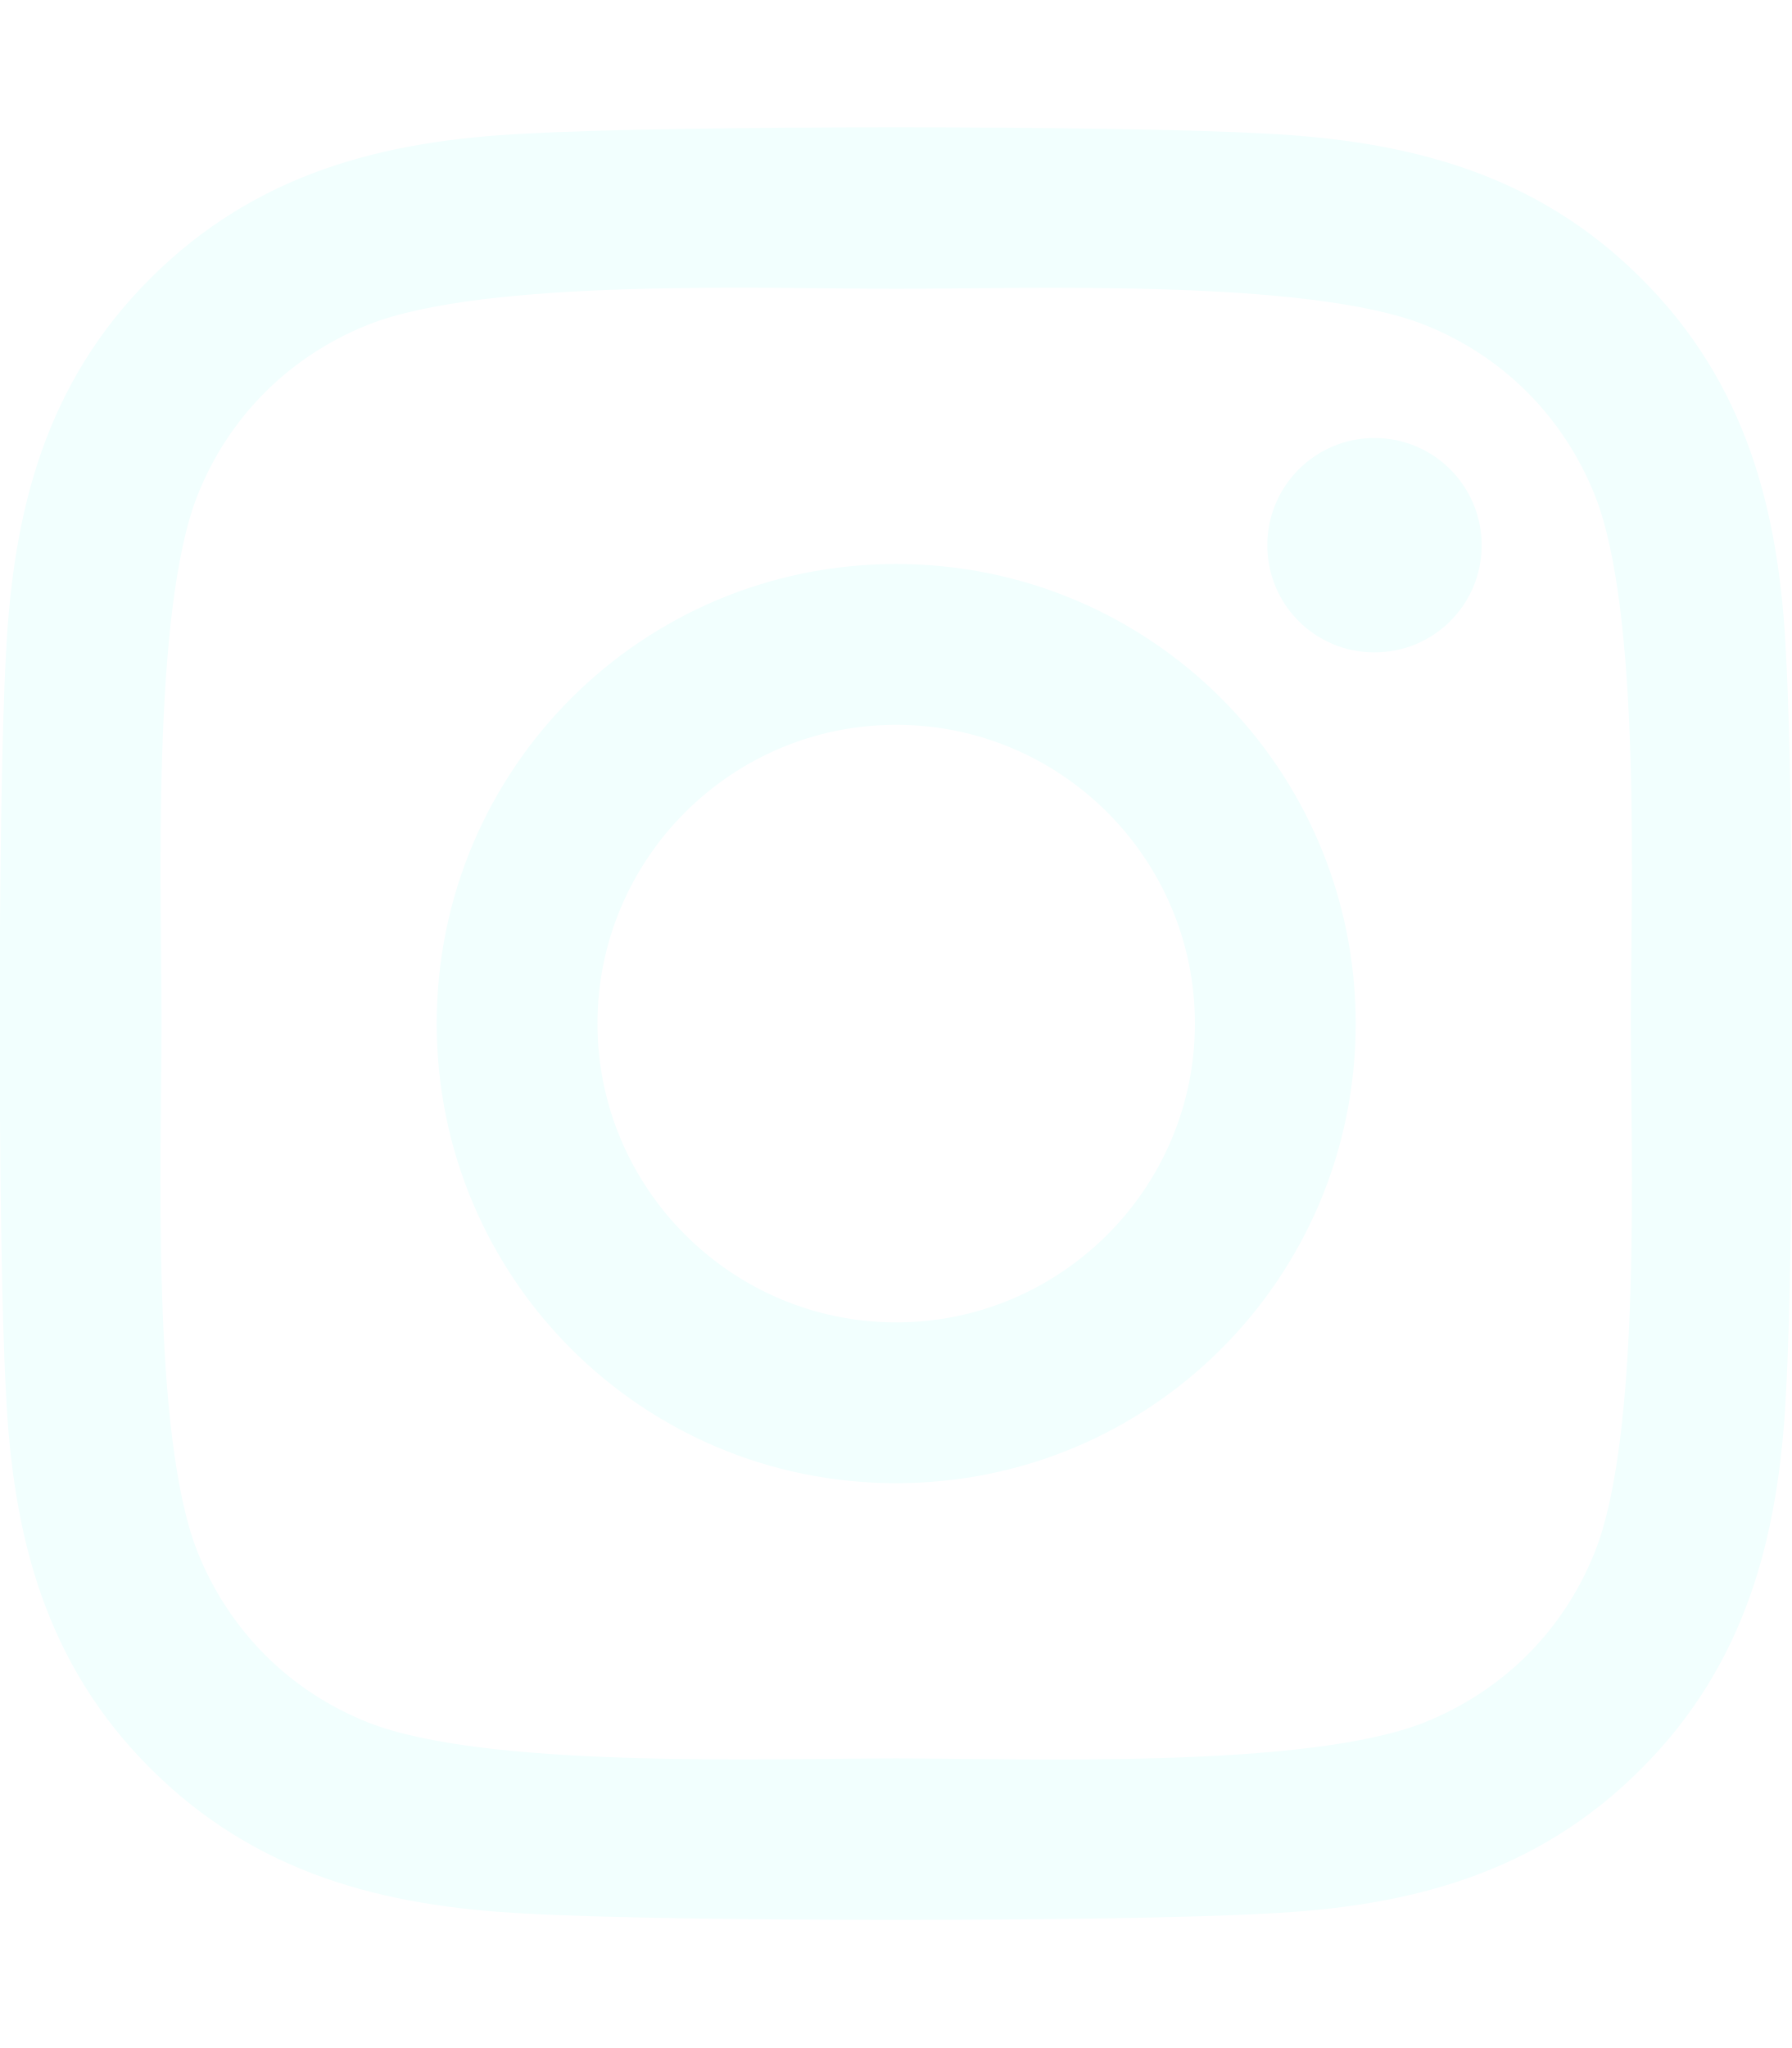
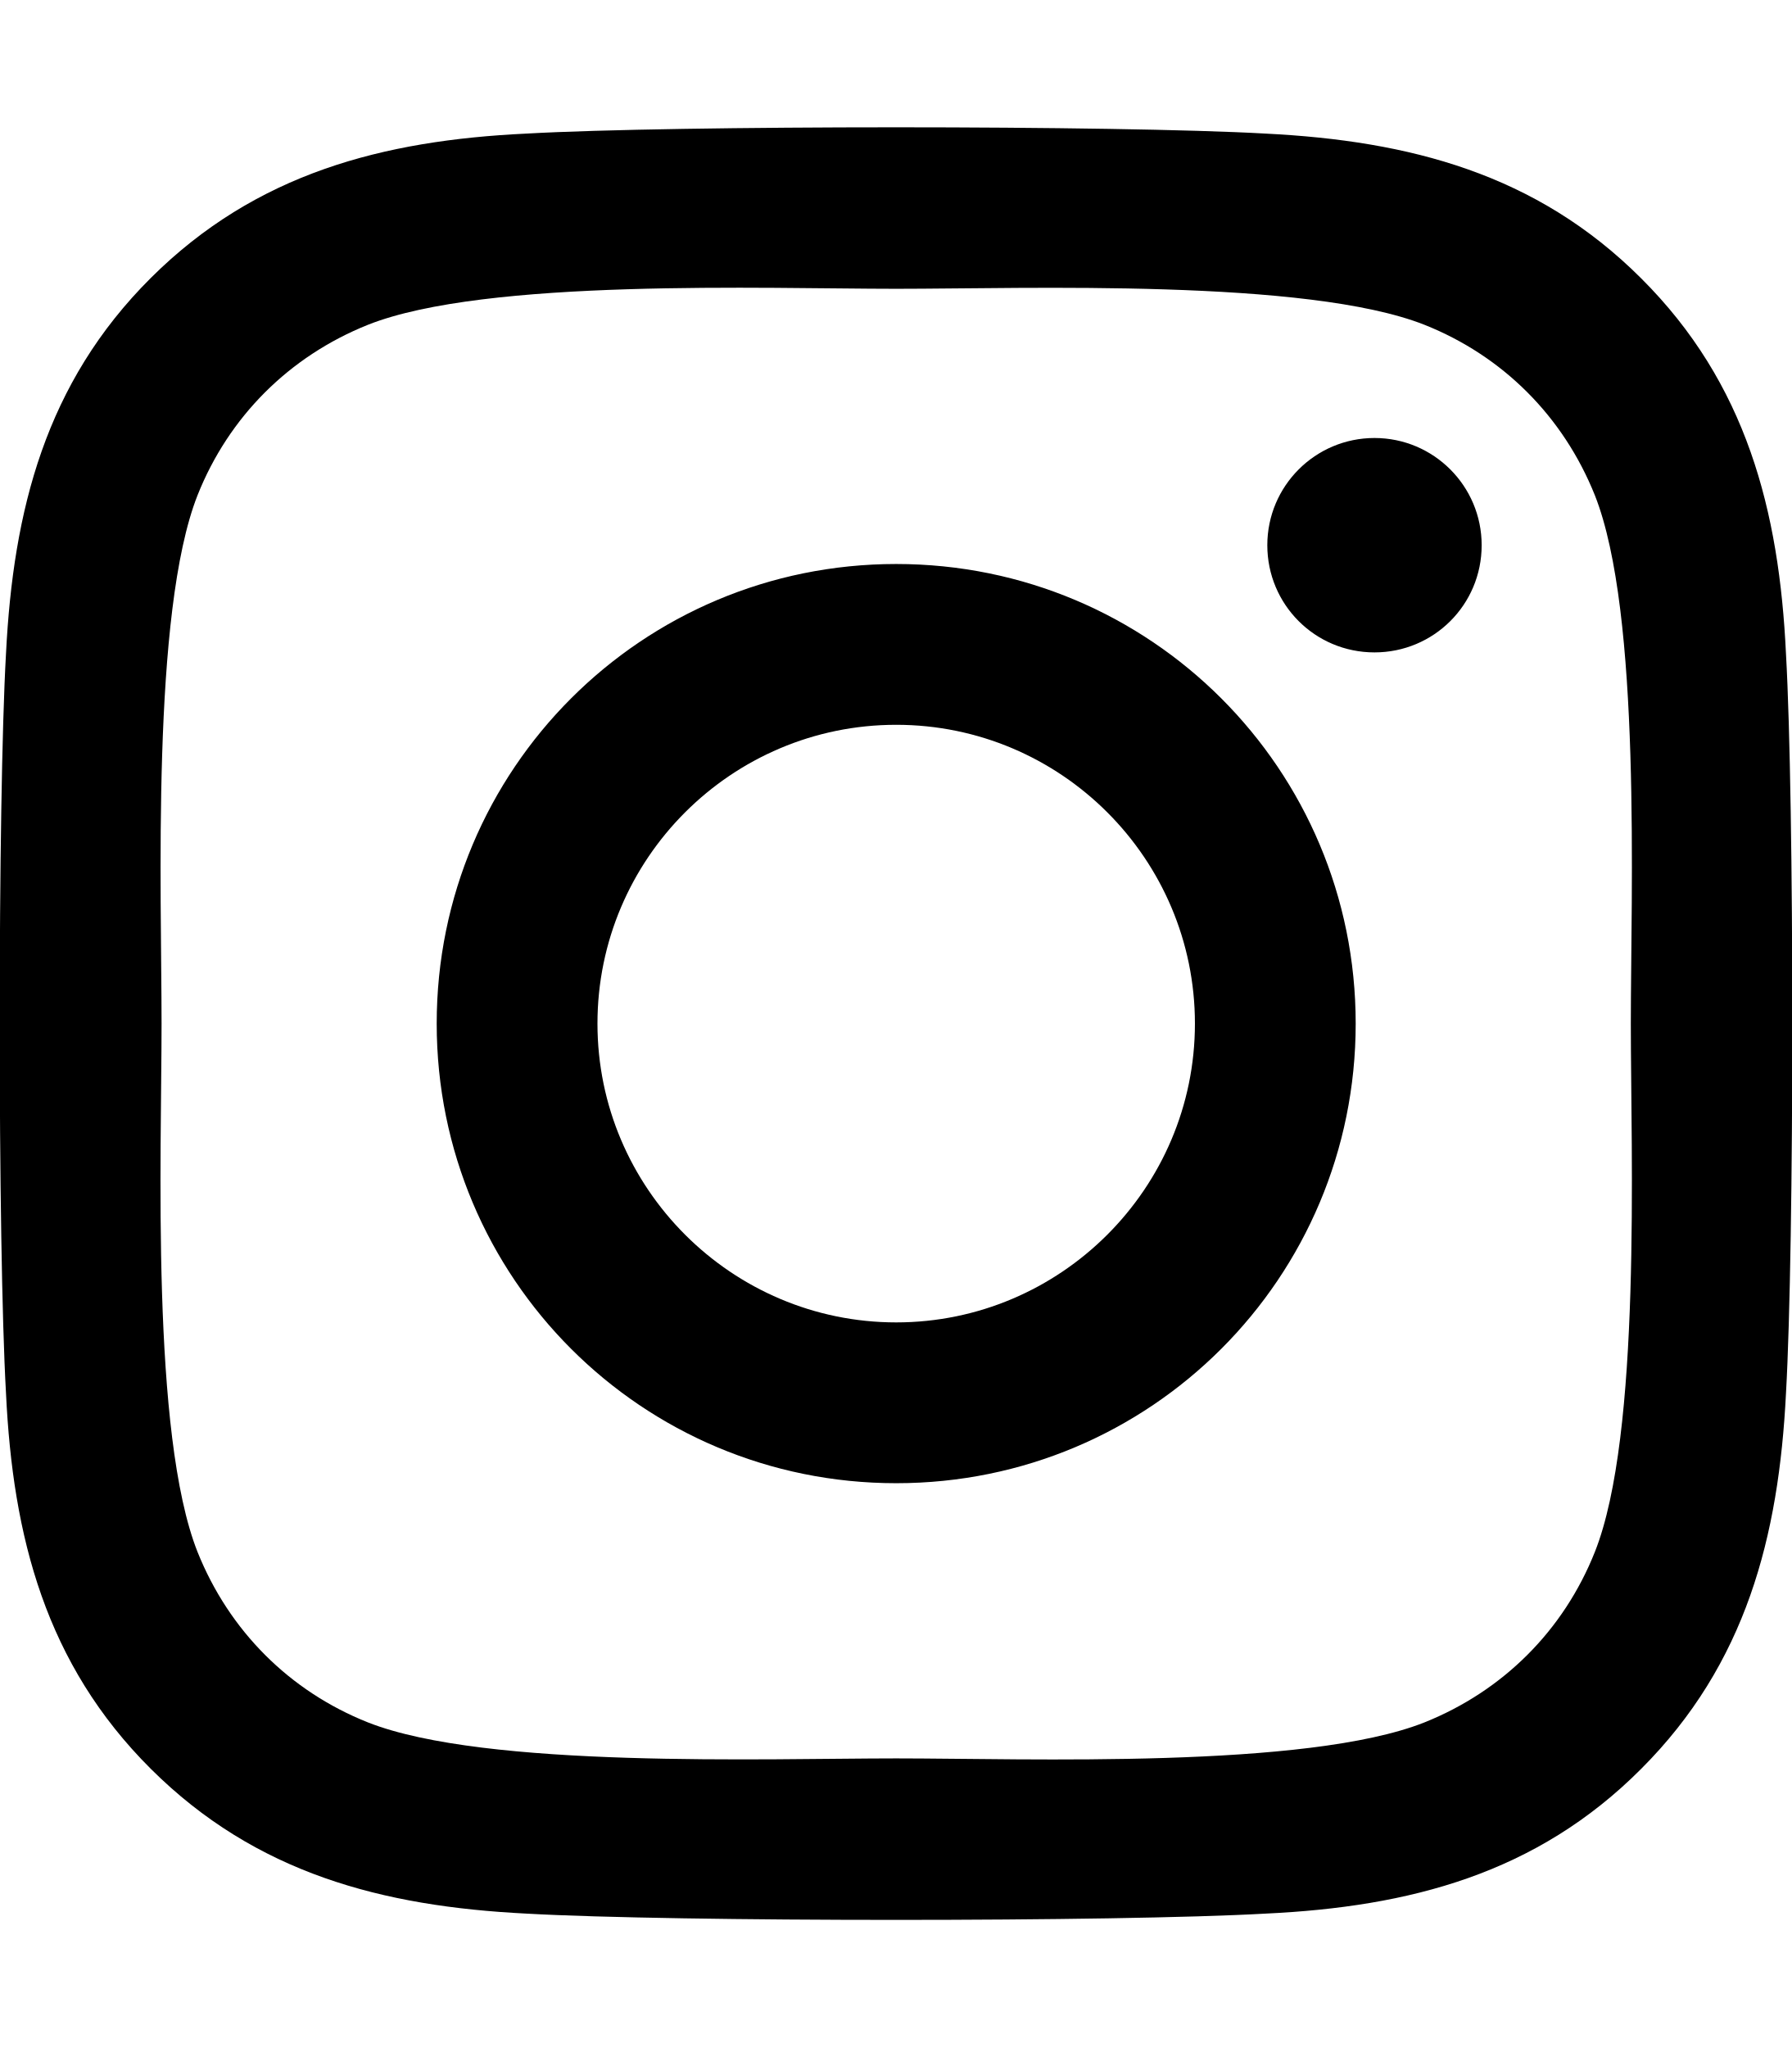
<svg xmlns="http://www.w3.org/2000/svg" viewBox="0 0 448 512">
-   <path d="M224.1 141c-63.6 0-114.9 51.3-114.9 114.9s51.3 114.9 114.9 114.9S339 319.5 339 255.9 287.7 141 224.1 141zm0 189.6c-41.1 0-74.7-33.5-74.7-74.7s33.5-74.7 74.7-74.7 74.7 33.5 74.7 74.7-33.6 74.7-74.7 74.7zm146.4-194.3c0 14.9-12 26.8-26.8 26.8-14.9 0-26.8-12-26.8-26.8s12-26.8 26.8-26.8 26.8 12 26.8 26.8zm76.1 27.2c-1.7-35.9-9.9-67.7-36.2-93.9-26.2-26.2-58-34.4-93.9-36.2-37-2.1-147.9-2.1-184.9 0-35.8 1.7-67.6 9.9-93.9 36.1s-34.4 58-36.2 93.9c-2.1 37-2.1 147.9 0 184.9 1.7 35.9 9.9 67.7 36.2 93.9s58 34.4 93.9 36.2c37 2.1 147.9 2.1 184.9 0 35.9-1.7 67.7-9.9 93.9-36.2 26.2-26.2 34.4-58 36.2-93.9 2.1-37 2.1-147.8 0-184.8zM398.8 388c-7.8 19.6-22.9 34.7-42.6 42.6-29.5 11.7-99.5 9-132.1 9s-102.7 2.6-132.1-9c-19.6-7.8-34.7-22.9-42.6-42.6-11.7-29.5-9-99.5-9-132.1s-2.6-102.7 9-132.1c7.8-19.6 22.9-34.7 42.6-42.6 29.5-11.7 99.5-9 132.1-9s102.7-2.6 132.1 9c19.6 7.8 34.7 22.9 42.6 42.6 11.7 29.5 9 99.5 9 132.1s2.7 102.7-9 132.1z" fill="#F2FFFE" />
+   <path d="M224.1 141c-63.6 0-114.9 51.3-114.9 114.9s51.3 114.9 114.9 114.9S339 319.5 339 255.9 287.7 141 224.1 141zm0 189.6c-41.1 0-74.7-33.5-74.7-74.7s33.5-74.7 74.7-74.7 74.7 33.5 74.7 74.7-33.6 74.7-74.7 74.7zm146.4-194.3c0 14.9-12 26.8-26.8 26.8-14.9 0-26.8-12-26.8-26.8s12-26.8 26.8-26.8 26.8 12 26.8 26.8zm76.1 27.2c-1.7-35.9-9.9-67.7-36.2-93.9-26.2-26.2-58-34.4-93.9-36.2-37-2.1-147.9-2.1-184.9 0-35.8 1.7-67.6 9.9-93.9 36.1s-34.4 58-36.2 93.9c-2.1 37-2.1 147.9 0 184.9 1.7 35.9 9.9 67.7 36.2 93.9s58 34.4 93.9 36.2c37 2.1 147.9 2.1 184.9 0 35.9-1.7 67.7-9.9 93.9-36.2 26.2-26.2 34.4-58 36.2-93.9 2.1-37 2.1-147.8 0-184.8zM398.8 388c-7.8 19.6-22.9 34.7-42.6 42.6-29.5 11.7-99.5 9-132.1 9s-102.7 2.6-132.1-9c-19.6-7.8-34.7-22.9-42.6-42.6-11.7-29.5-9-99.5-9-132.1s-2.6-102.7 9-132.1c7.8-19.6 22.9-34.7 42.6-42.6 29.5-11.7 99.5-9 132.1-9s102.7-2.6 132.1 9c19.6 7.8 34.7 22.9 42.6 42.6 11.7 29.5 9 99.5 9 132.1s2.7 102.7-9 132.1z" />
</svg>
